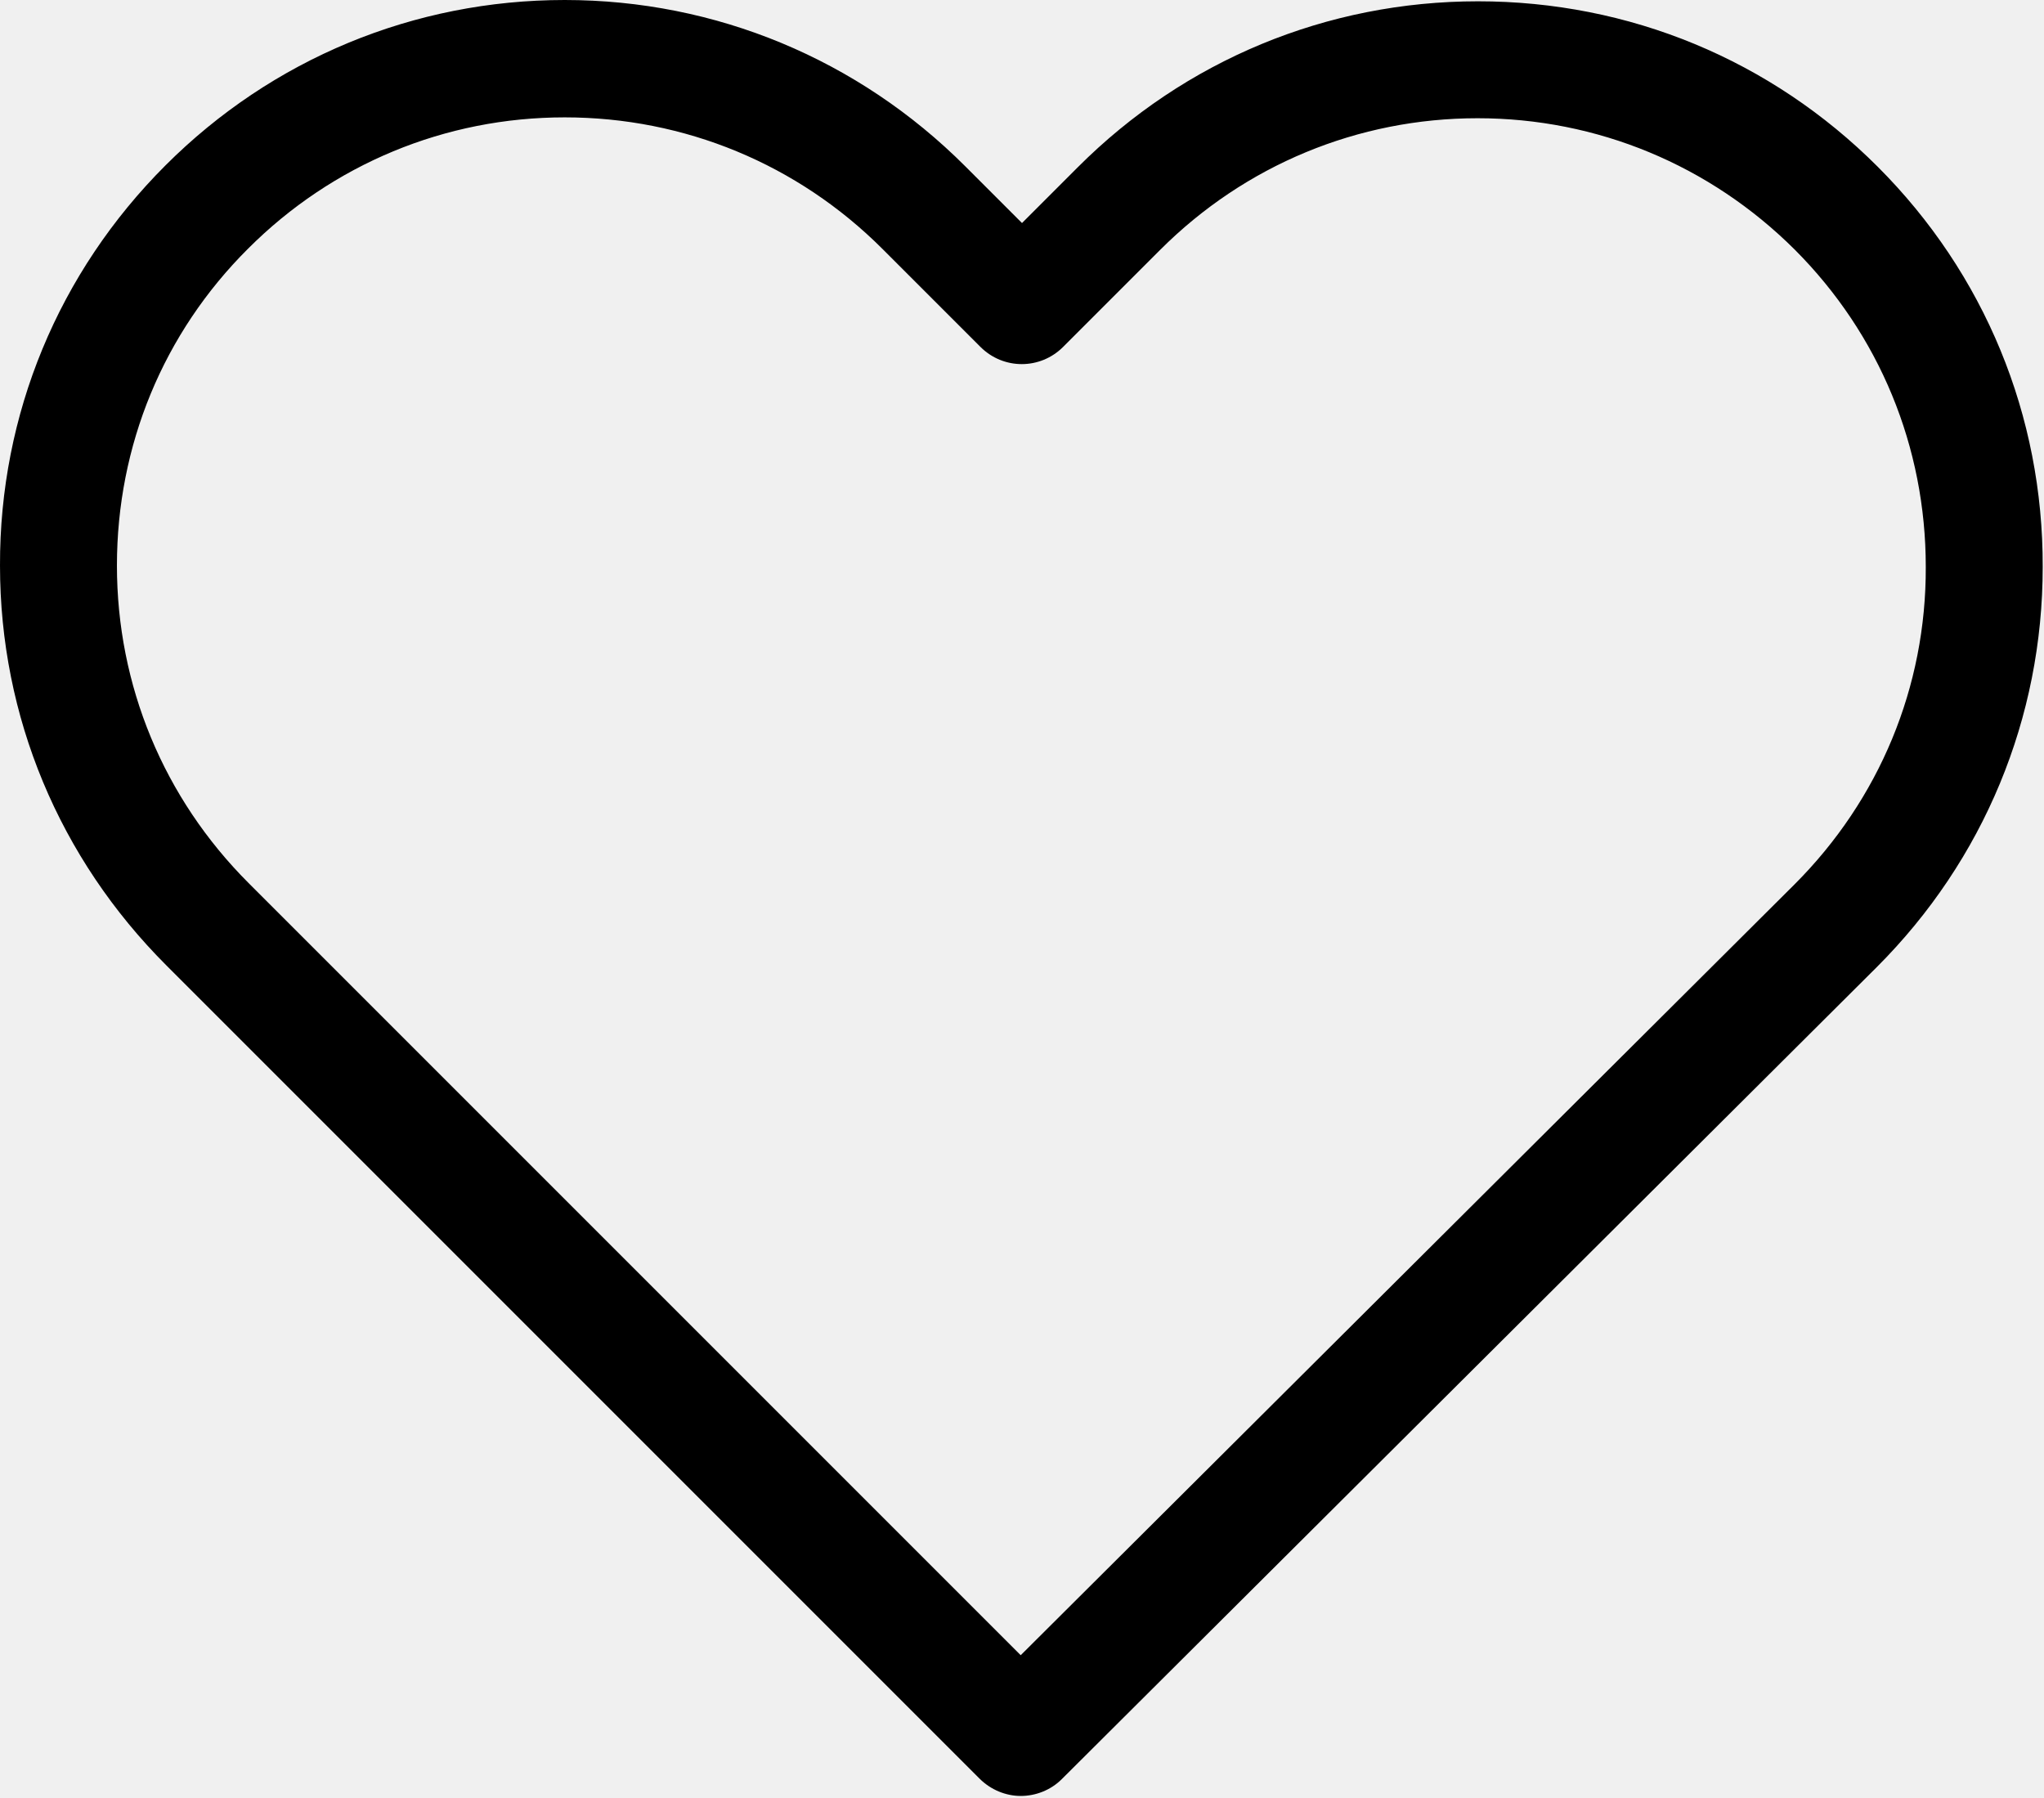
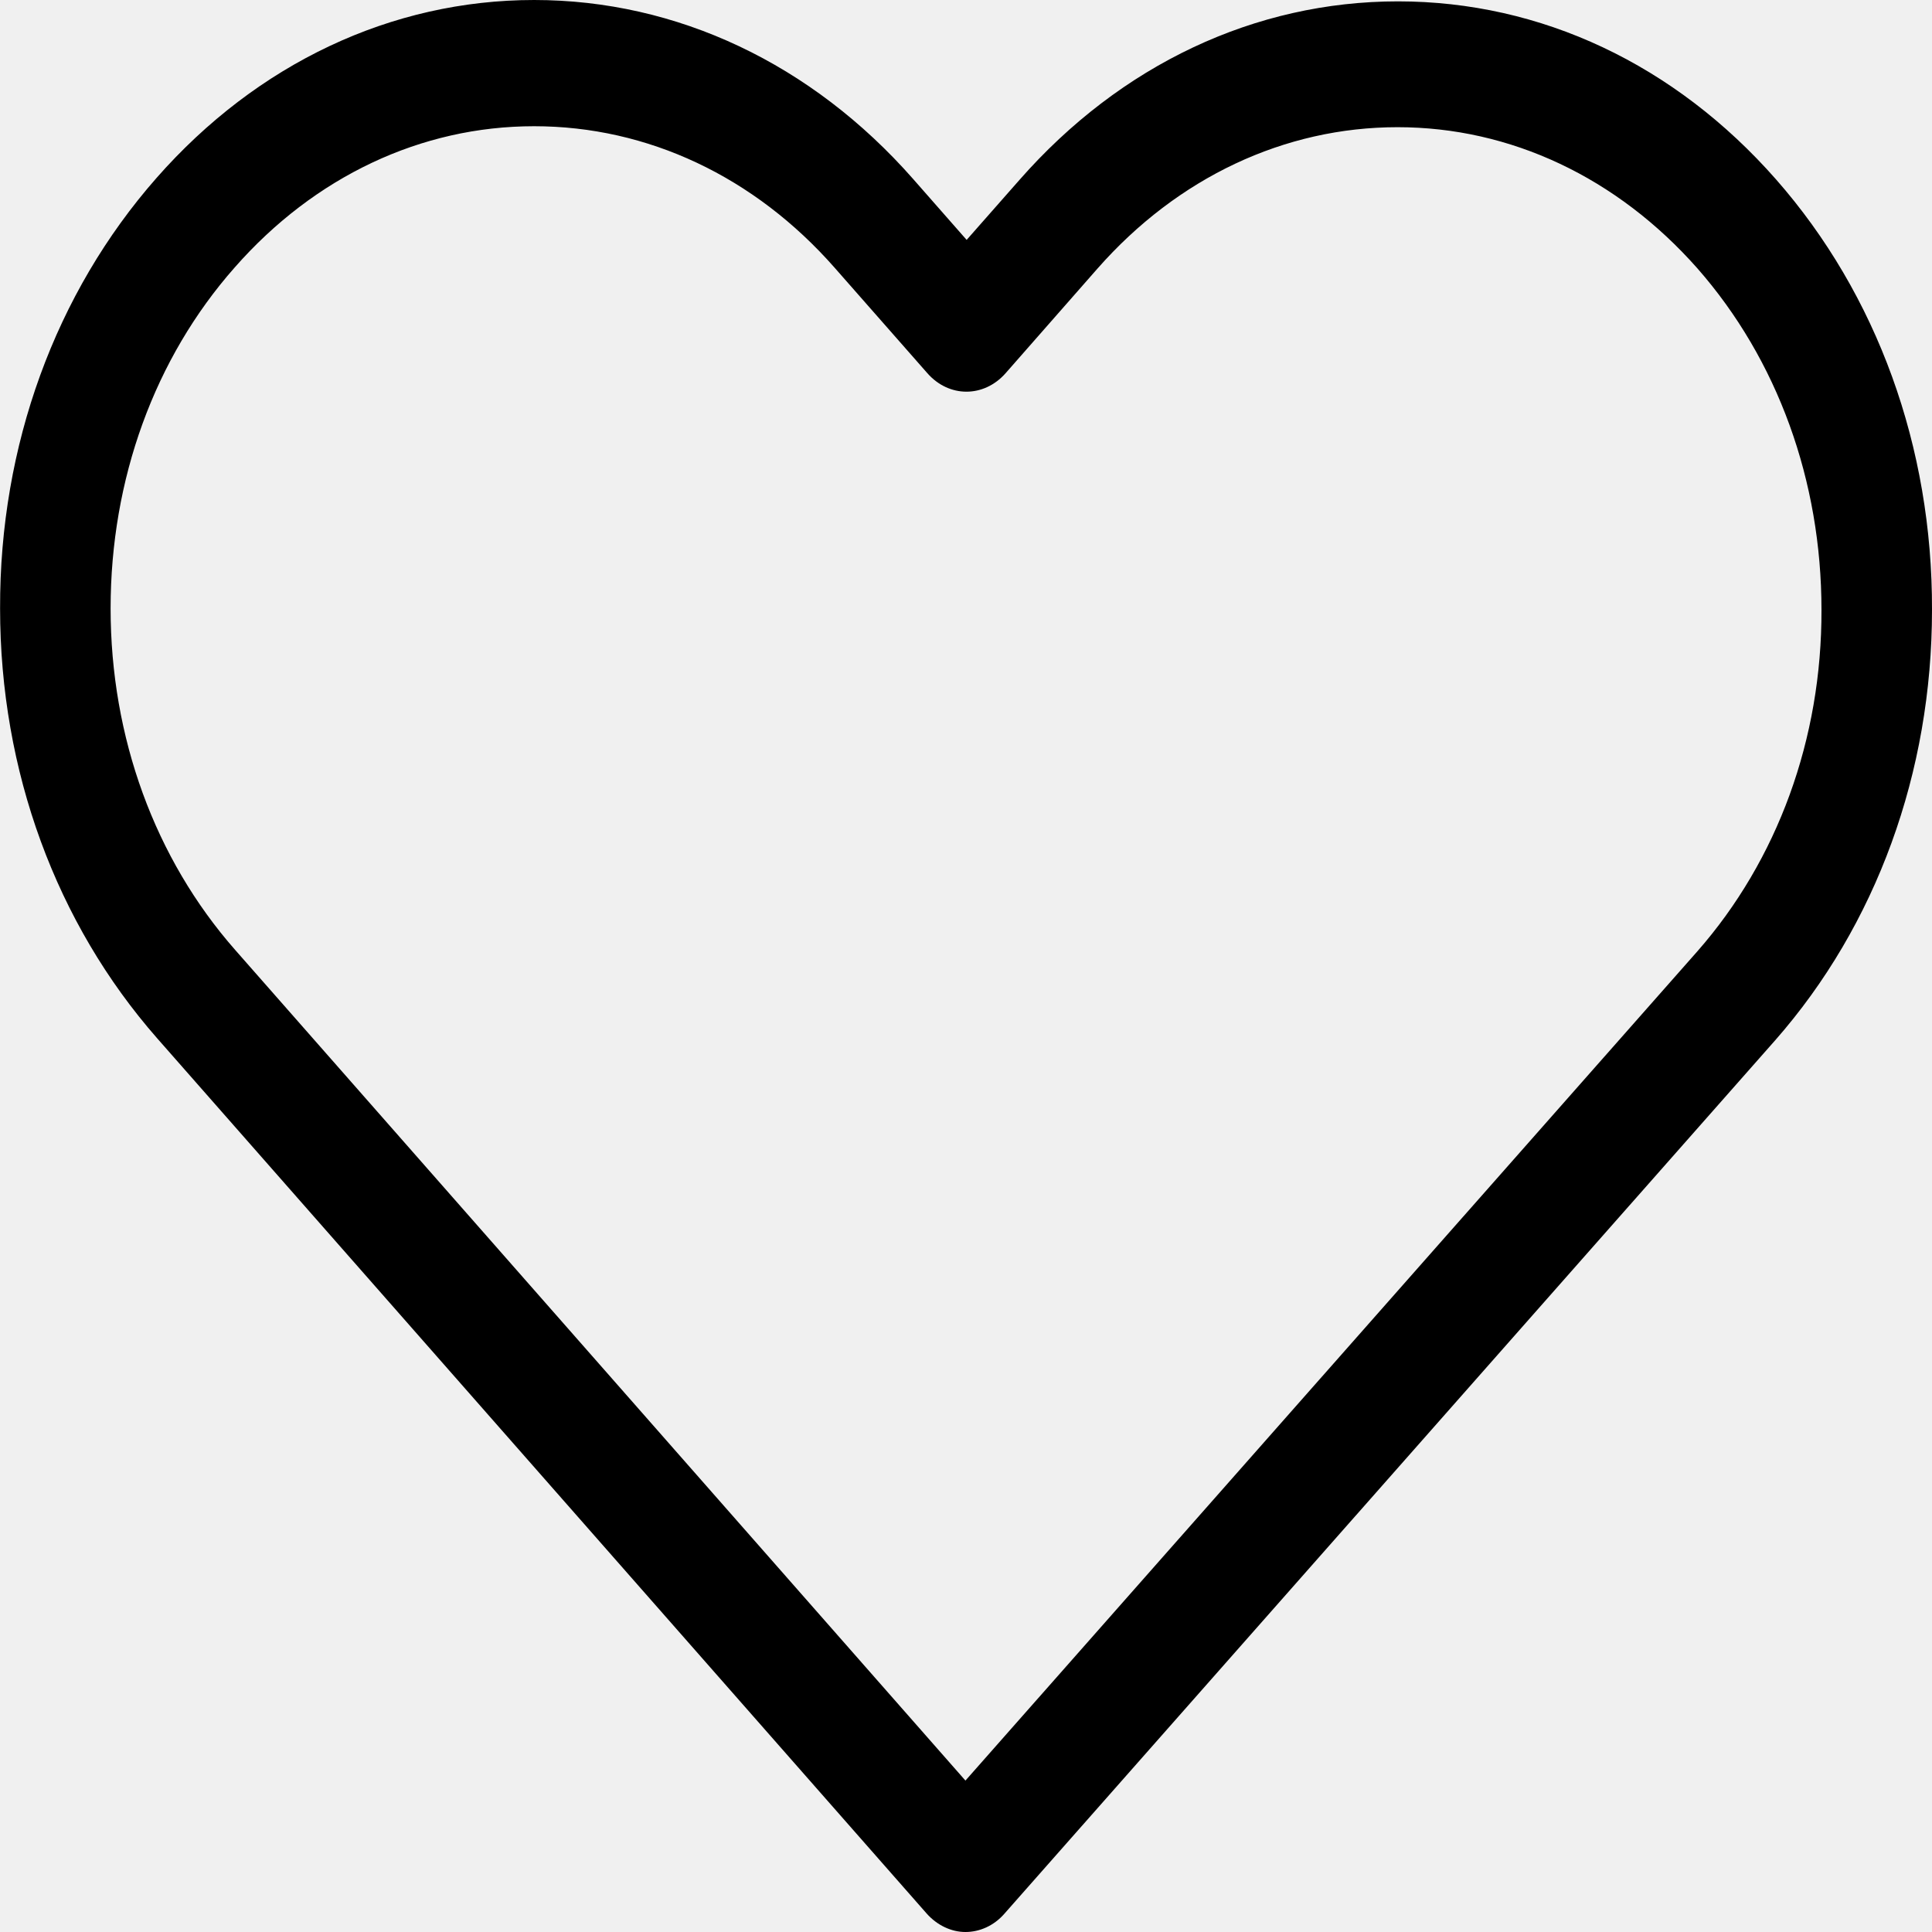
- <svg xmlns="http://www.w3.org/2000/svg" width="472" height="415" viewBox="0 0 472 415" fill="none">
-   <g clip-path="url(#clip0)">
-     <path d="M433.601 38.5C408.901 13.8 376.201 0.3 341.301 0.3C306.401 0.3 273.601 13.9 248.901 38.6L236.001 51.5L222.901 38.4C198.201 13.7 165.301 0 130.401 0C95.601 0 62.801 13.6 38.201 38.2C13.501 62.9 -0.099 95.7 0.001 130.6C0.001 165.5 13.701 198.2 38.401 222.9L226.201 410.7C228.801 413.3 232.301 414.7 235.701 414.7C239.101 414.7 242.601 413.4 245.201 410.8L433.401 223.3C458.101 198.6 471.701 165.8 471.701 130.9C471.801 96 458.301 63.2 433.601 38.5ZM414.401 204.2L235.701 382.2L57.401 203.9C37.801 184.3 27.001 158.3 27.001 130.6C27.001 102.9 37.701 76.9 57.301 57.4C76.801 37.9 102.801 27.1 130.401 27.1C158.101 27.1 184.201 37.9 203.801 57.5L226.401 80.1C231.701 85.4 240.201 85.4 245.501 80.1L267.901 57.7C287.501 38.1 313.601 27.3 341.201 27.3C368.801 27.3 394.801 38.1 414.401 57.6C434.001 77.2 444.701 103.2 444.701 130.9C444.801 158.6 434.001 184.6 414.401 204.2Z" fill="black" />
-   </g>
-   <defs>
-     <clipPath id="clip0">
-       <rect width="471.701" height="471.701" fill="white" />
-     </clipPath>
-   </defs>
+ <svg xmlns="http://www.w3.org/2000/svg" width="24" height="24" viewBox="0 0 24 24" fill="none">
+   <path d="M22.062 2.228C20.805 0.799 19.142 0.017 17.366 0.017C15.59 0.017 13.921 0.804 12.665 2.234L12.008 2.98L11.342 2.222C10.085 0.793 8.411 0 6.635 0C4.865 0 3.196 0.787 1.944 2.211C0.687 3.64 -0.005 5.538 0.001 7.558C0.001 9.578 0.698 11.47 1.954 12.9L11.509 23.768C11.642 23.919 11.82 24 11.993 24C12.166 24 12.344 23.925 12.476 23.774L22.052 12.923C23.308 11.494 24 9.595 24 7.576C24.006 5.556 23.319 3.658 22.062 2.228ZM21.085 11.818L11.993 22.119L2.921 11.8C1.924 10.666 1.374 9.161 1.374 7.558C1.374 5.955 1.919 4.45 2.916 3.322C3.908 2.193 5.231 1.568 6.635 1.568C8.045 1.568 9.373 2.193 10.37 3.328L11.52 4.636C11.789 4.942 12.222 4.942 12.492 4.636L13.631 3.339C14.628 2.205 15.956 1.58 17.361 1.58C18.765 1.58 20.088 2.205 21.085 3.333C22.082 4.468 22.627 5.973 22.627 7.576C22.632 9.179 22.082 10.683 21.085 11.818Z" fill="black" />
</svg>
